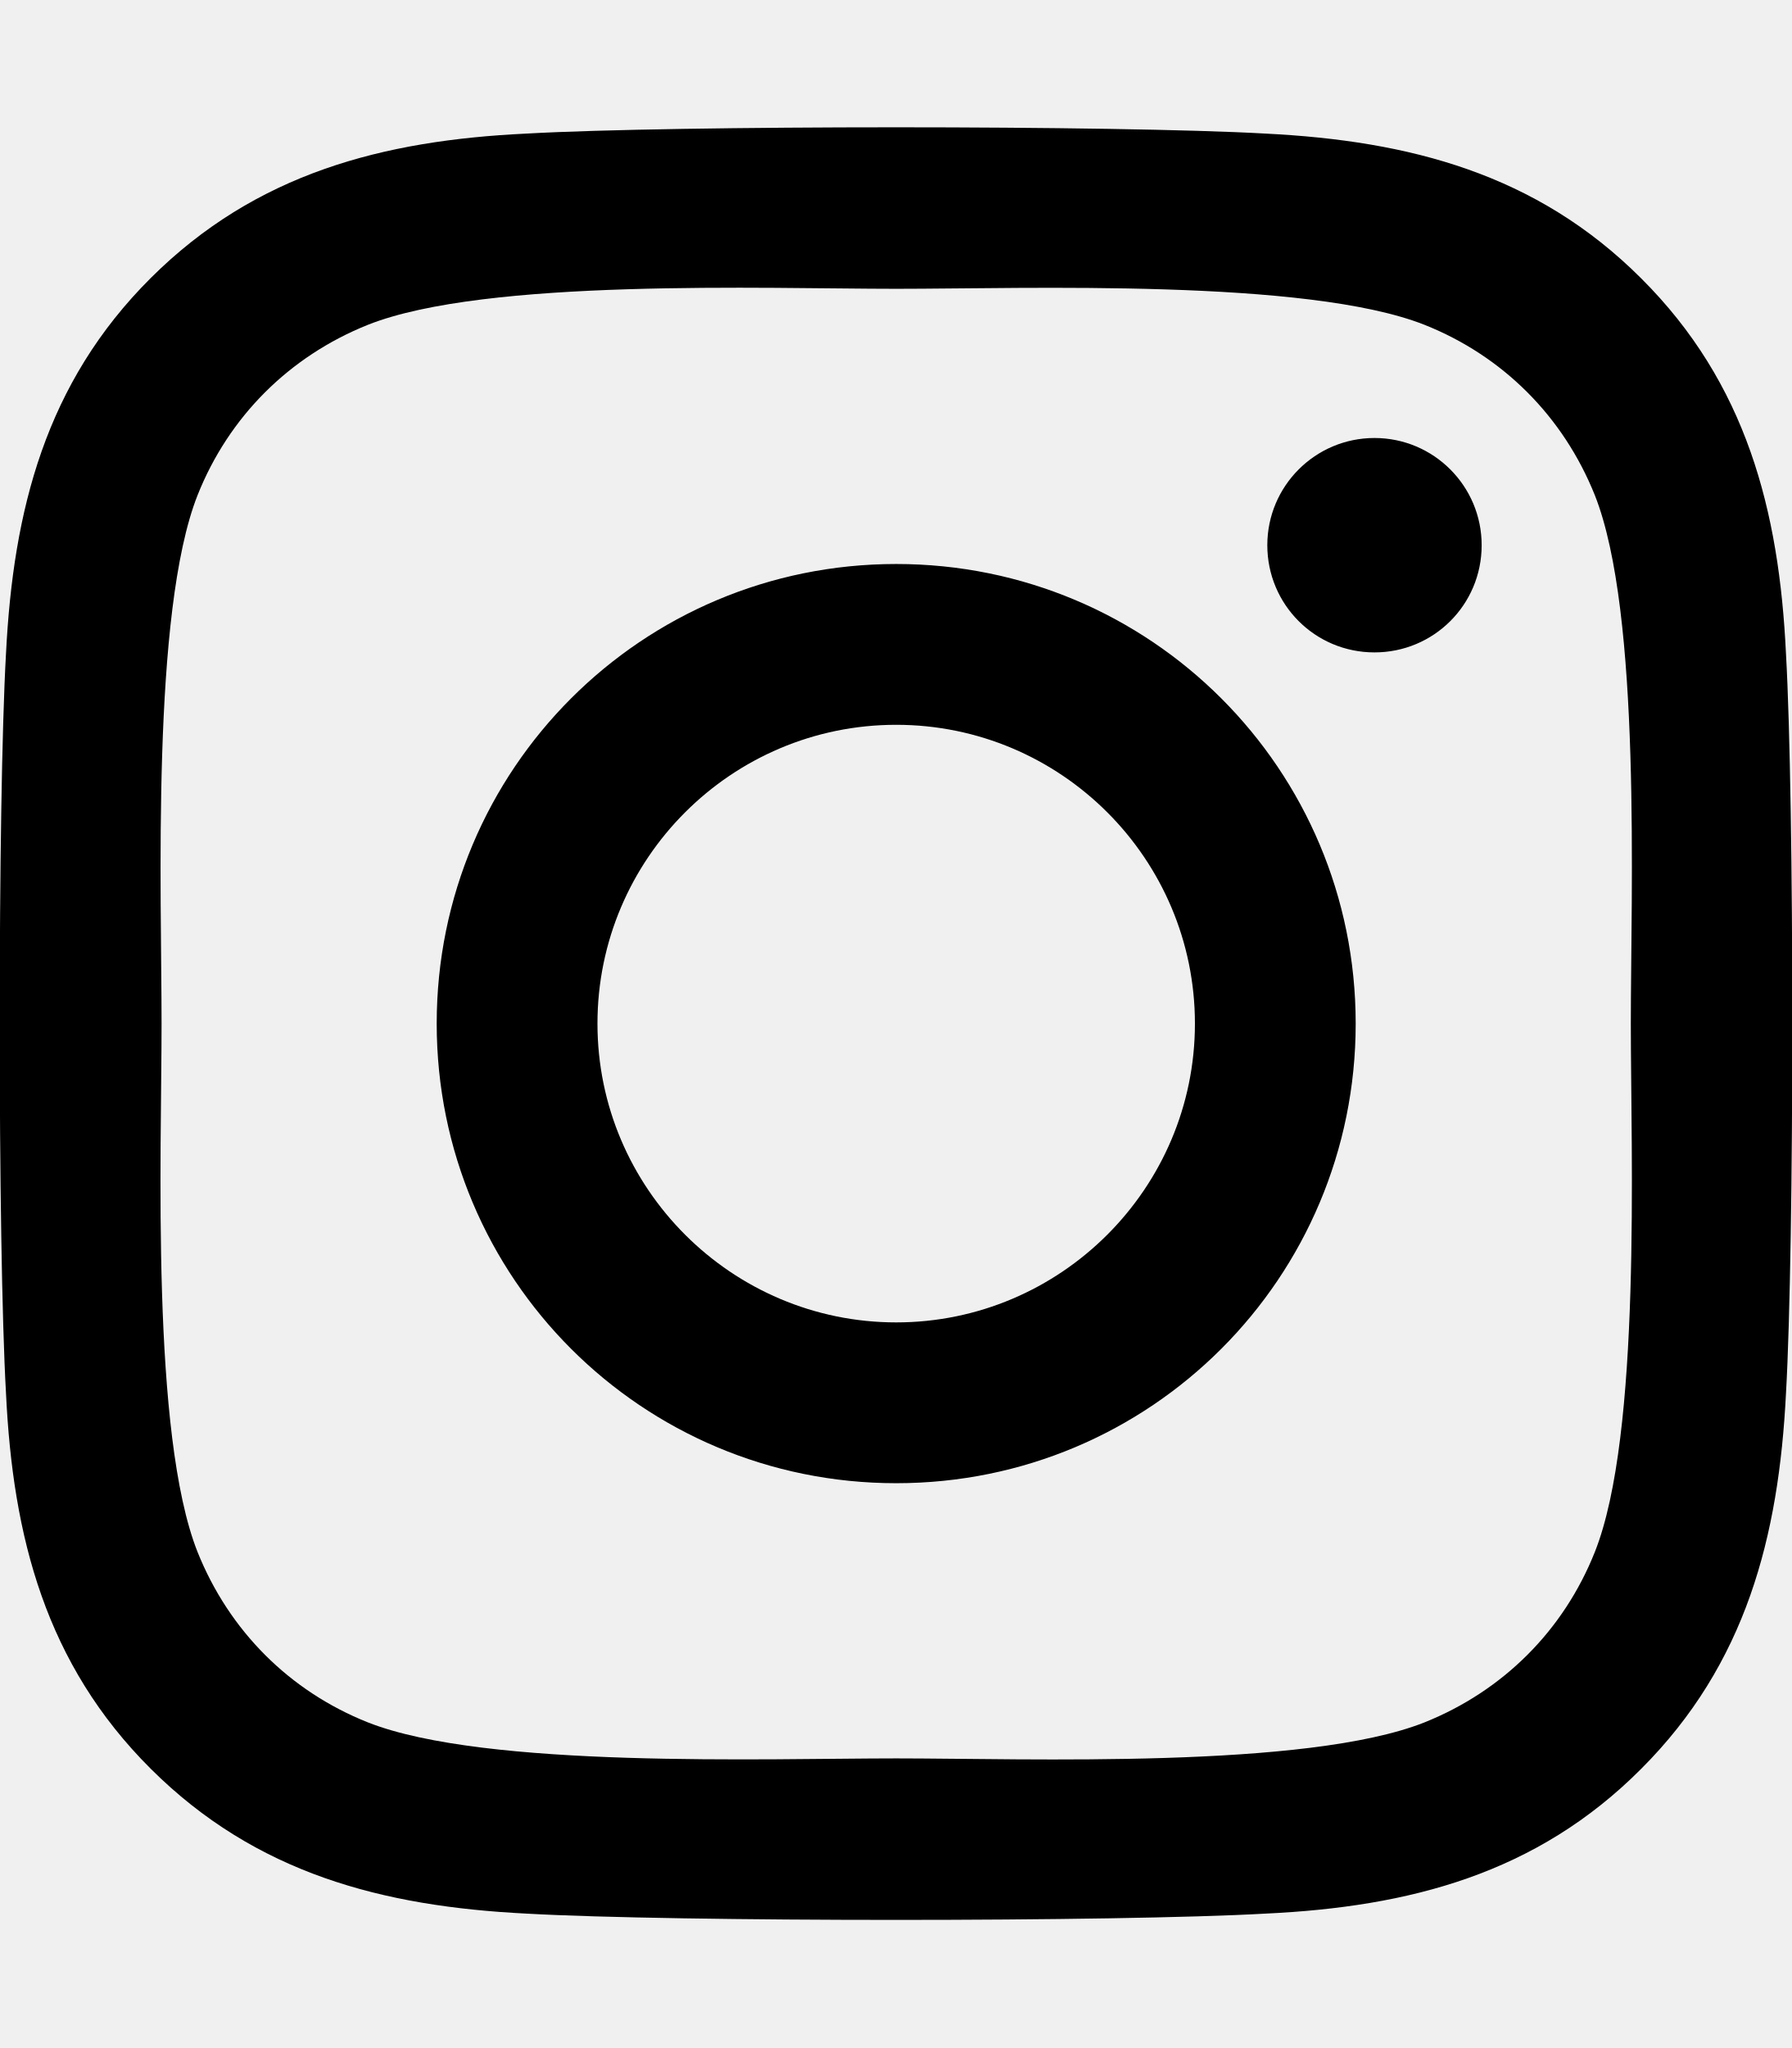
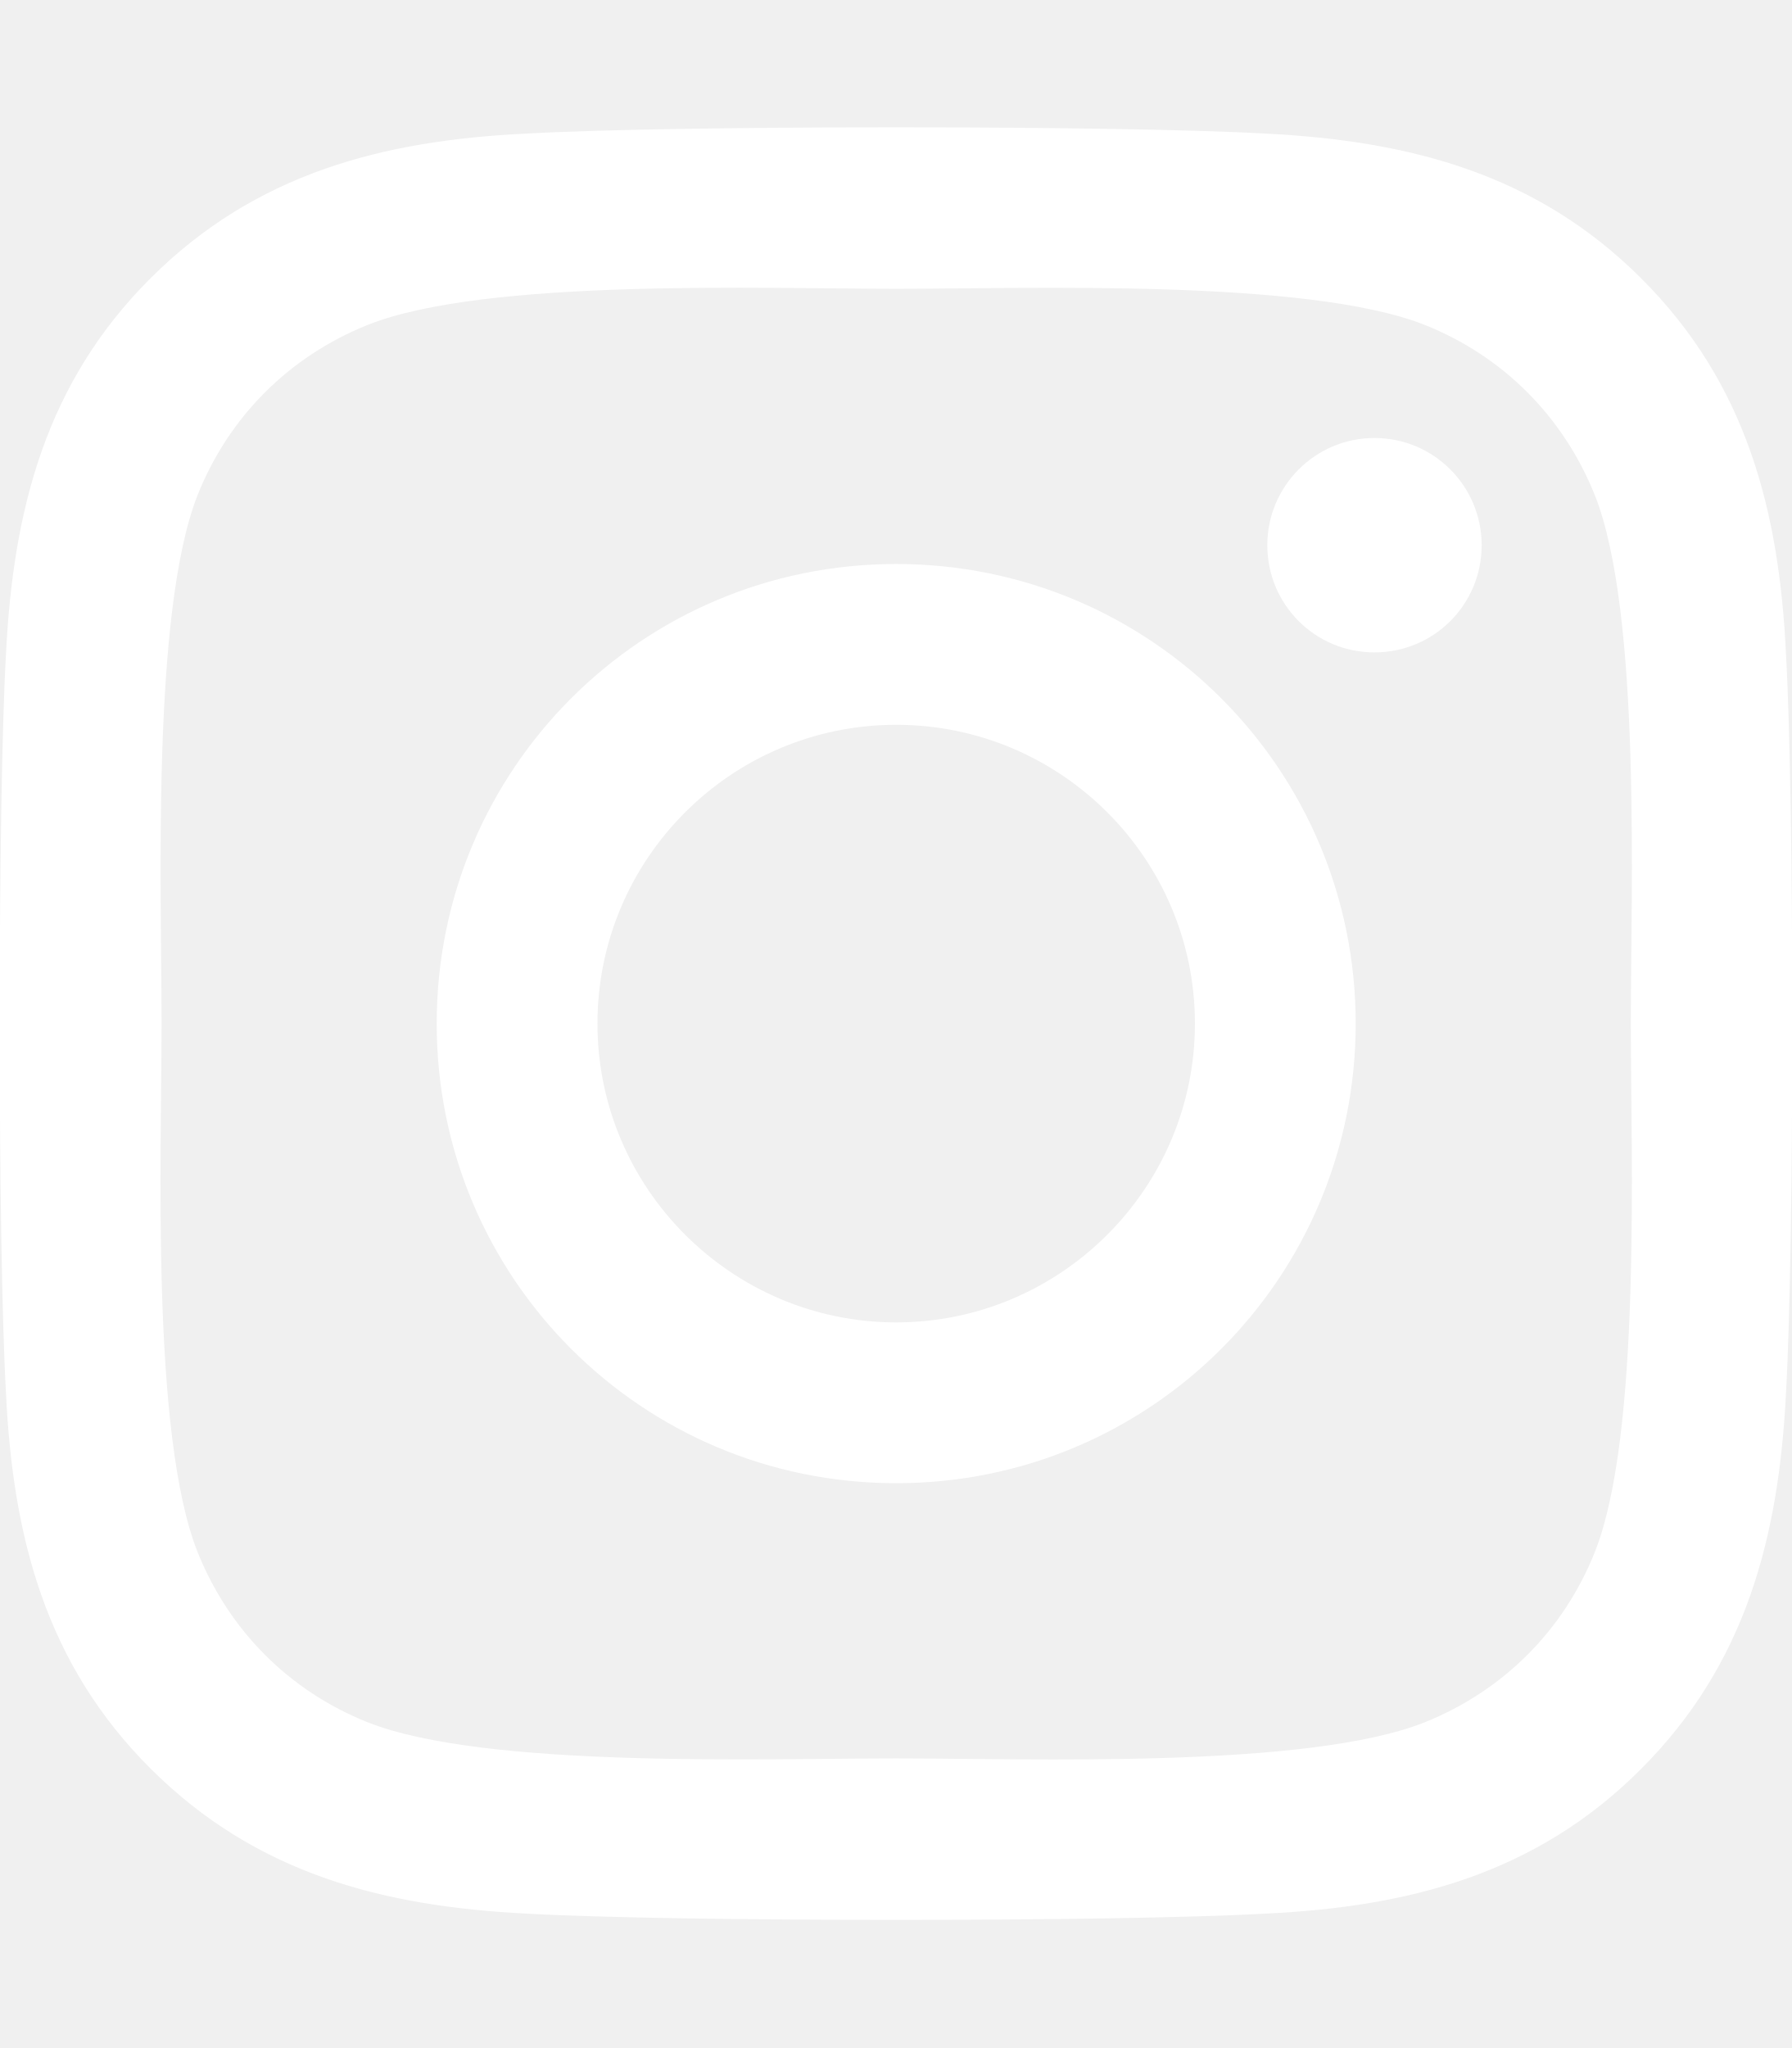
<svg xmlns="http://www.w3.org/2000/svg" viewBox="0 0 448 512">
-   <path d="M224.1 141c-63.6 0-114.9 51.3-114.9 114.9s51.3 114.9 114.9 114.9S339 319.5 339 255.9 287.7 141 224.1 141zm0 189.6c-41.1 0-74.7-33.5-74.7-74.7s33.5-74.7 74.7-74.7 74.7 33.5 74.7 74.7-33.6 74.7-74.7 74.7zm146.4-194.3c0 14.9-12 26.8-26.8 26.8-14.9 0-26.8-12-26.8-26.8s12-26.8 26.8-26.8 26.8 12 26.8 26.8zm76.1 27.2c-1.7-35.9-9.9-67.7-36.2-93.9-26.2-26.2-58-34.4-93.9-36.2-37-2.1-147.9-2.1-184.9 0-35.8 1.7-67.6 9.9-93.9 36.1s-34.4 58-36.2 93.9c-2.1 37-2.1 147.9 0 184.9 1.7 35.9 9.9 67.7 36.2 93.9s58 34.4 93.9 36.2c37 2.1 147.9 2.1 184.9 0 35.9-1.7 67.7-9.9 93.9-36.2 26.2-26.2 34.4-58 36.2-93.9 2.1-37 2.1-147.8 0-184.8zM398.8 388c-7.8 19.6-22.9 34.7-42.6 42.6-29.5 11.7-99.5 9-132.1 9s-102.7 2.6-132.1-9c-19.6-7.8-34.7-22.9-42.6-42.6-11.7-29.5-9-99.5-9-132.1s-2.6-102.7 9-132.1c7.8-19.6 22.9-34.7 42.6-42.6 29.5-11.7 99.5-9 132.1-9s102.7-2.6 132.1 9c19.6 7.8 34.7 22.9 42.6 42.6 11.7 29.5 9 99.5 9 132.1s2.7 102.7-9 132.1z" />
+   <path d="M224.1 141c-63.6 0-114.9 51.3-114.9 114.9s51.3 114.9 114.9 114.9S339 319.5 339 255.9 287.7 141 224.1 141zm0 189.6c-41.1 0-74.7-33.5-74.7-74.7s33.5-74.7 74.7-74.7 74.7 33.5 74.7 74.7-33.6 74.7-74.7 74.7zm146.4-194.3c0 14.9-12 26.8-26.8 26.8-14.9 0-26.8-12-26.8-26.8s12-26.8 26.8-26.8 26.8 12 26.8 26.8zm76.1 27.2c-1.7-35.9-9.9-67.7-36.2-93.9-26.2-26.2-58-34.4-93.9-36.2-37-2.1-147.9-2.1-184.9 0-35.8 1.7-67.6 9.9-93.9 36.1s-34.4 58-36.2 93.9c-2.1 37-2.1 147.9 0 184.9 1.7 35.9 9.9 67.7 36.2 93.9s58 34.4 93.9 36.2c37 2.1 147.9 2.1 184.9 0 35.9-1.7 67.7-9.9 93.9-36.2 26.2-26.2 34.4-58 36.2-93.9 2.1-37 2.1-147.8 0-184.8zM398.8 388c-7.8 19.6-22.9 34.7-42.6 42.6-29.5 11.7-99.5 9-132.1 9s-102.7 2.6-132.1-9c-19.6-7.8-34.7-22.9-42.6-42.6-11.7-29.5-9-99.5-9-132.1s-2.6-102.7 9-132.1c7.8-19.6 22.9-34.7 42.6-42.6 29.5-11.7 99.5-9 132.1-9s102.7-2.6 132.1 9c19.6 7.8 34.7 22.9 42.6 42.6 11.7 29.5 9 99.5 9 132.1s2.7 102.7-9 132.1z" fill="#FFFFFF" />
</svg>
